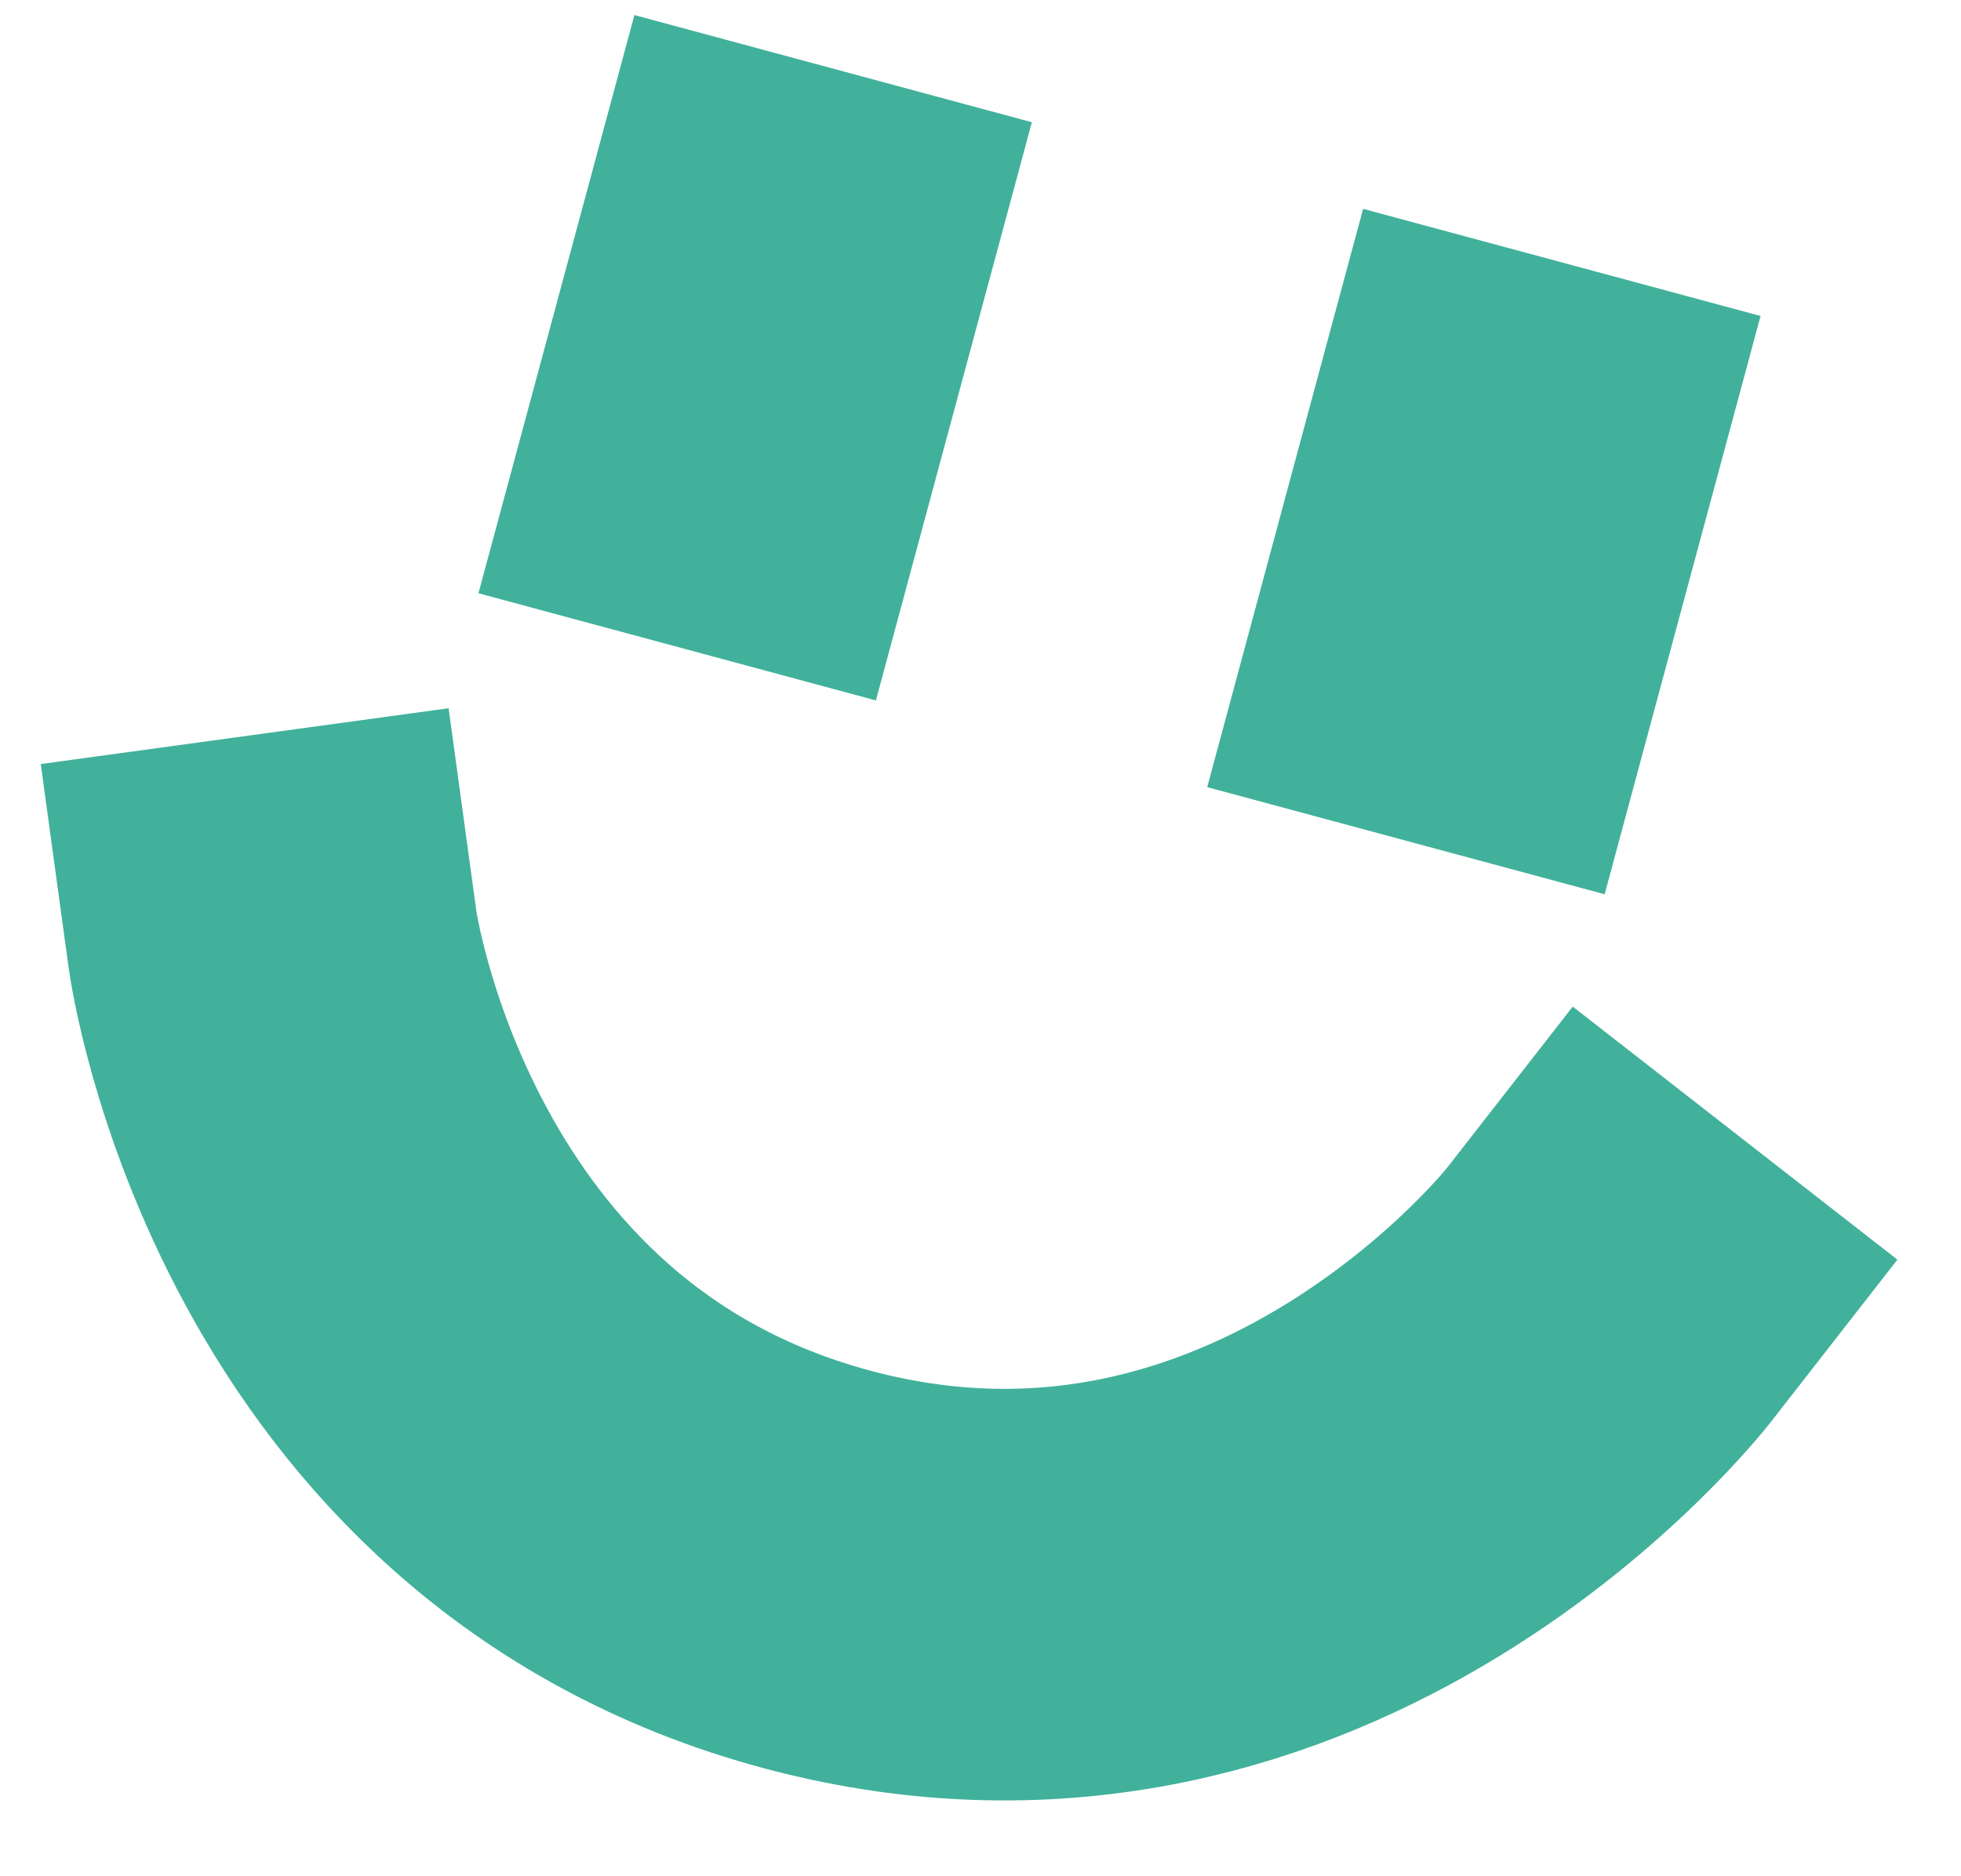
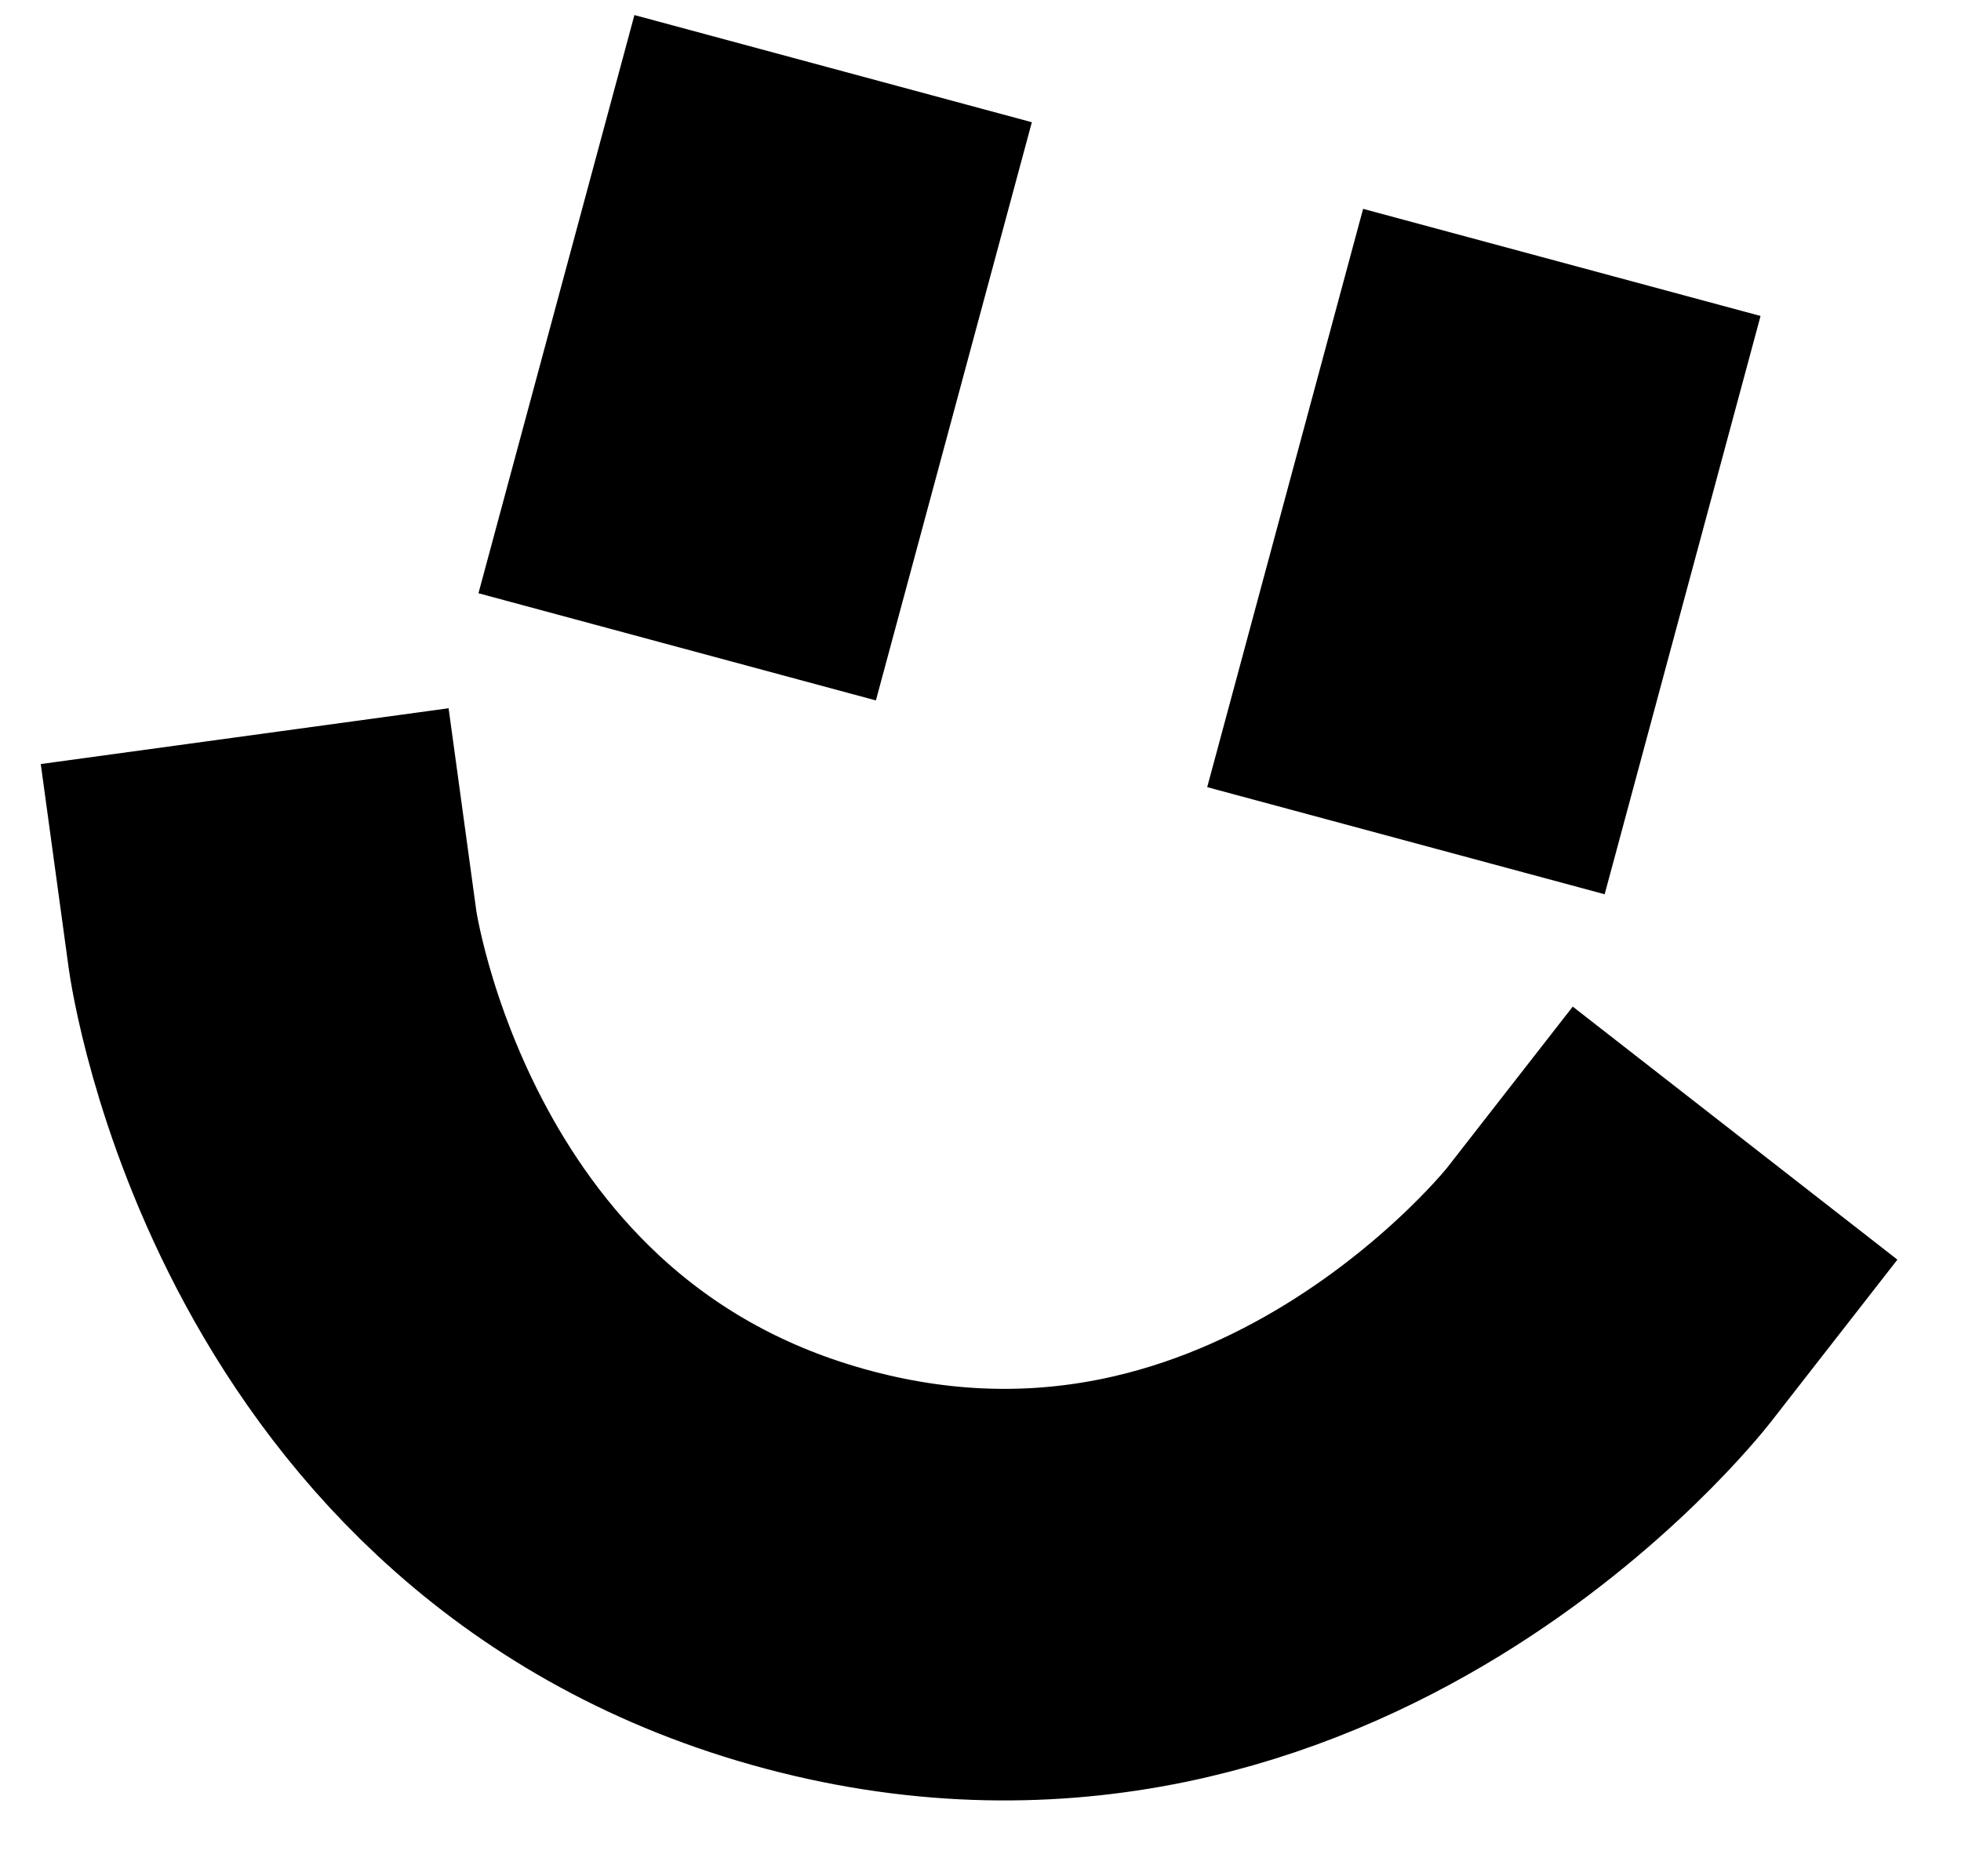
<svg xmlns="http://www.w3.org/2000/svg" width="23" height="22" viewBox="0 0 23 22" fill="none">
-   <path d="M17.69 5.409L17.118 7.531" stroke="#41B19B" stroke-width="4.828" stroke-linecap="square" />
-   <path d="M9.143 3.136L8.571 5.257" stroke="#41B19B" stroke-width="4.828" stroke-linecap="square" />
-   <path d="M18.866 15.196C18.866 15.196 15.196 19.904 9.6 18.415C4.004 16.926 3.197 11.027 3.197 11.027" stroke="#41B19B" stroke-width="4.828" stroke-linecap="square" />
+   <path d="M17.69 5.409L17.118 7.531" stroke="currentColor" stroke-width="4.828" stroke-linecap="square" />
+   <path d="M9.143 3.136L8.571 5.257" stroke="currentColor" stroke-width="4.828" stroke-linecap="square" />
+   <path d="M18.866 15.196C18.866 15.196 15.196 19.904 9.6 18.415C4.004 16.926 3.197 11.027 3.197 11.027" stroke="currentColor" stroke-width="4.828" stroke-linecap="square" />
</svg>
